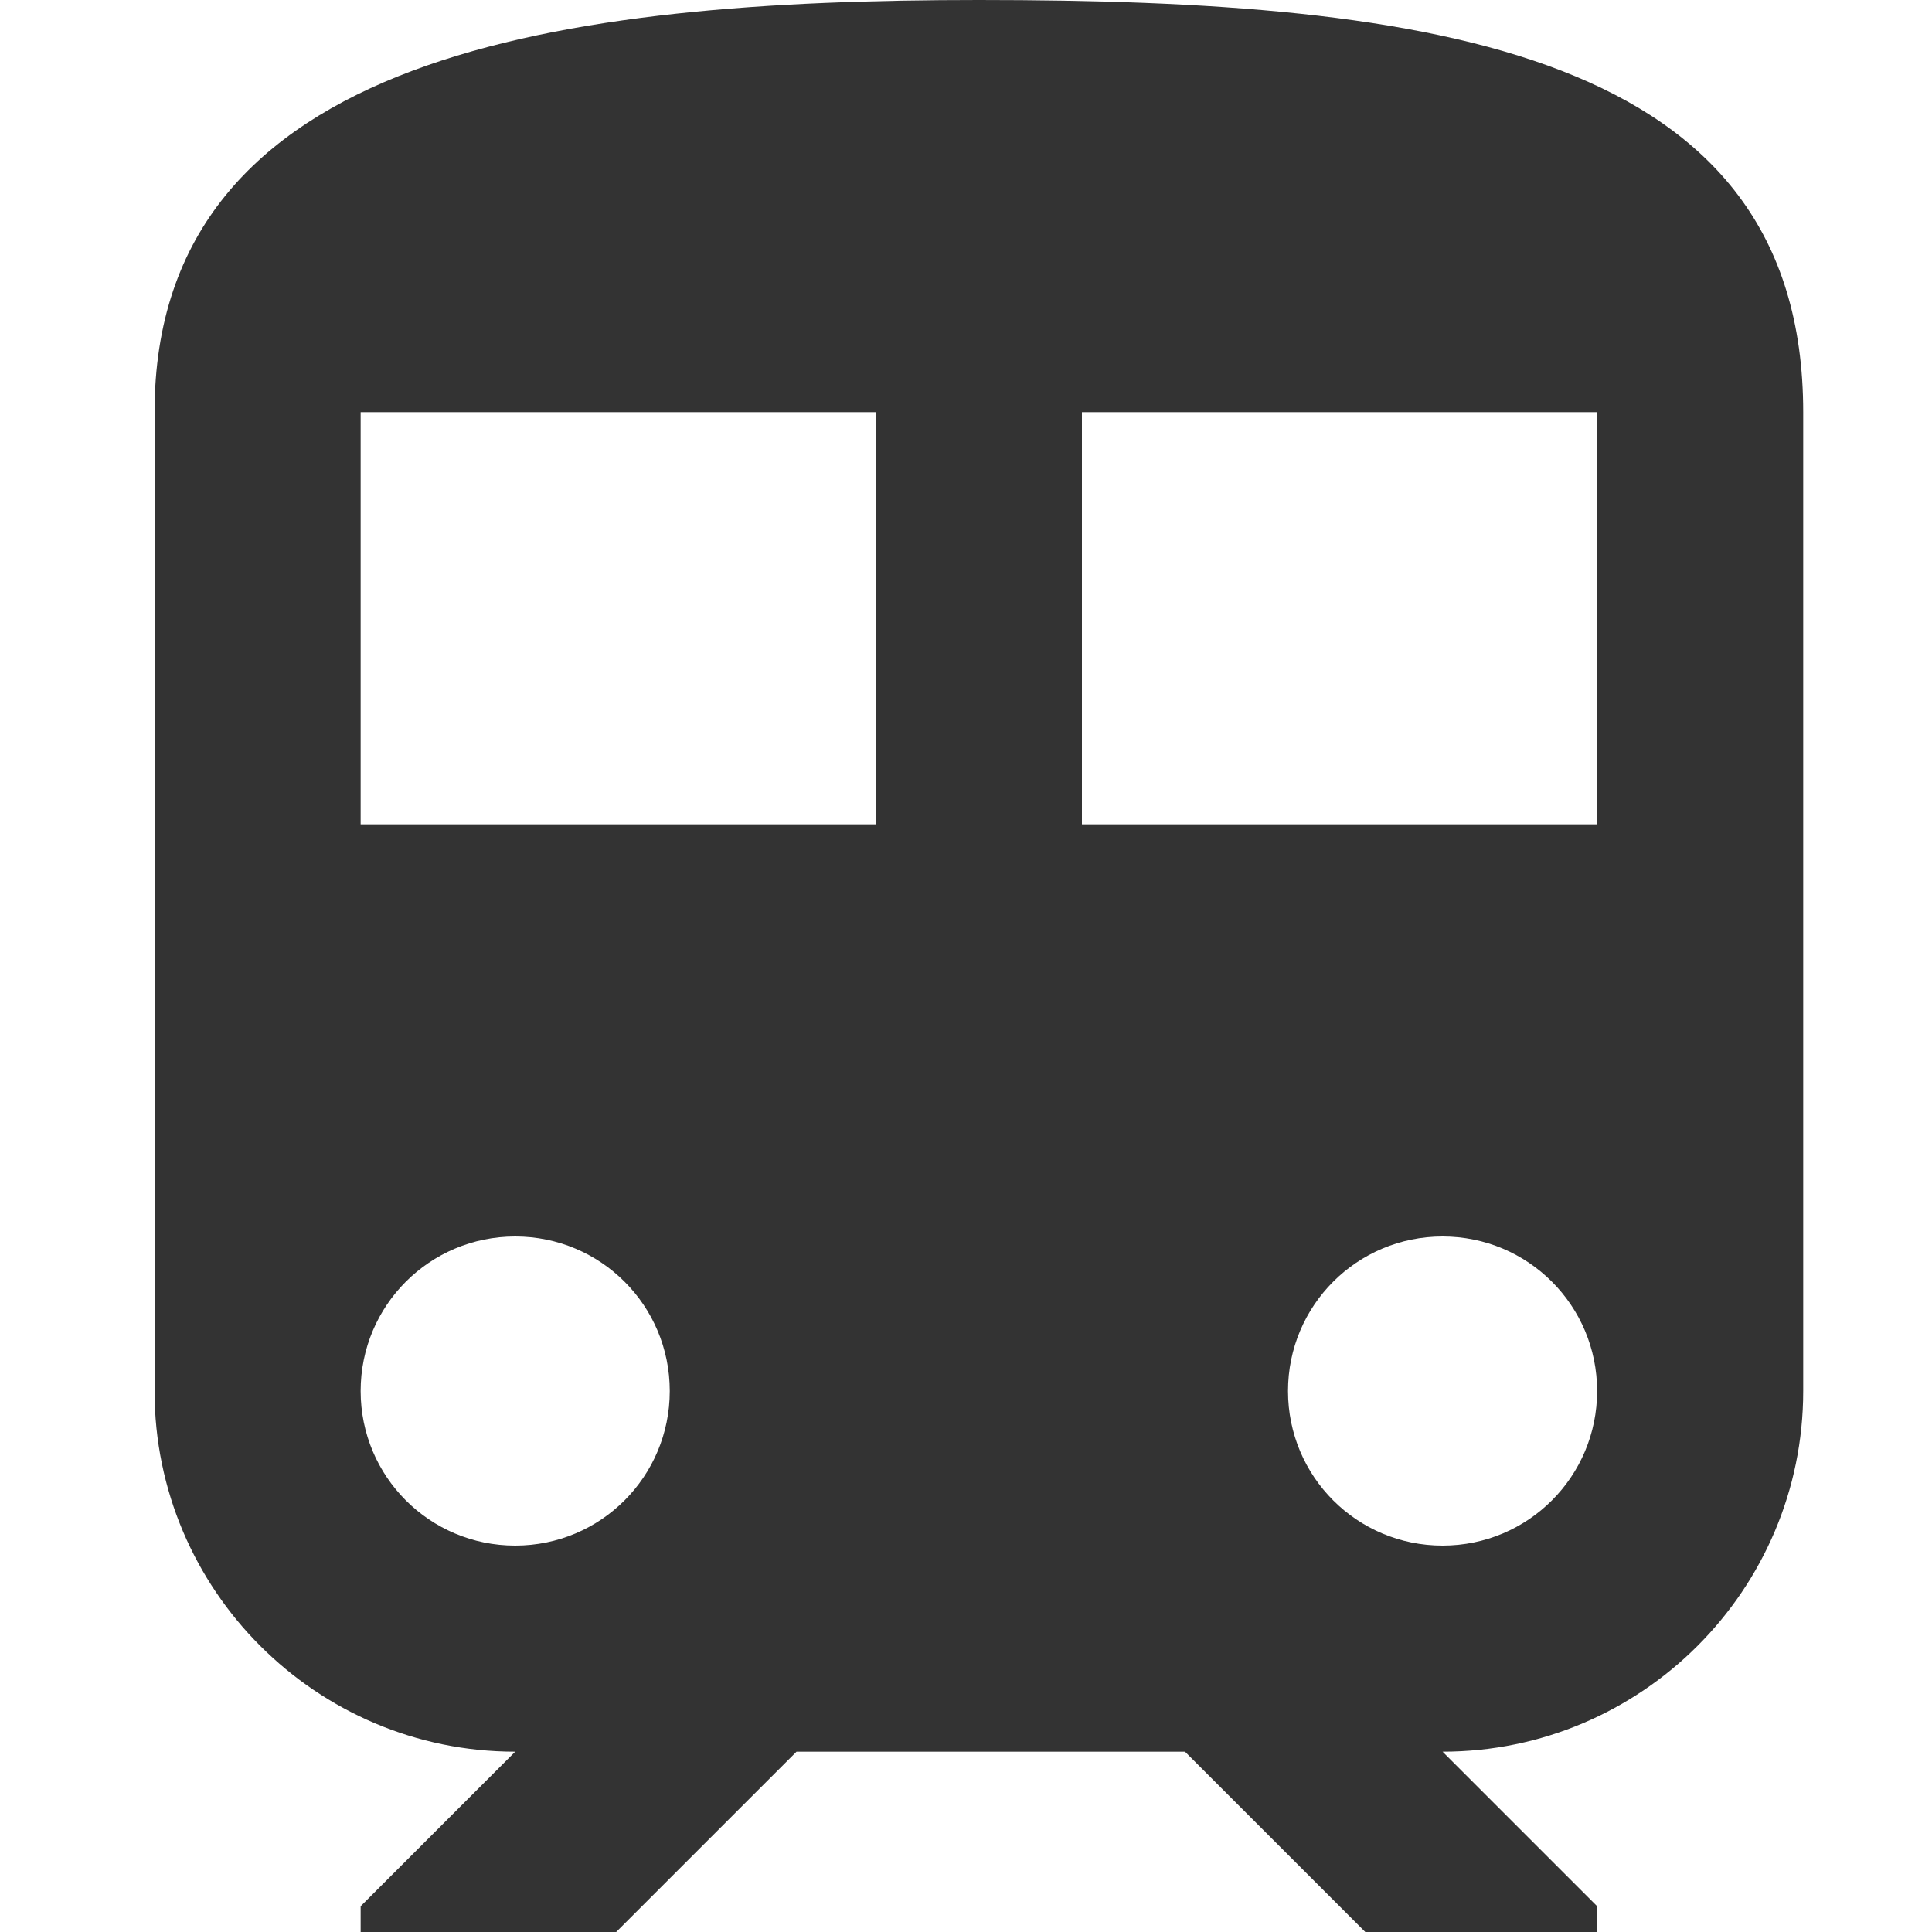
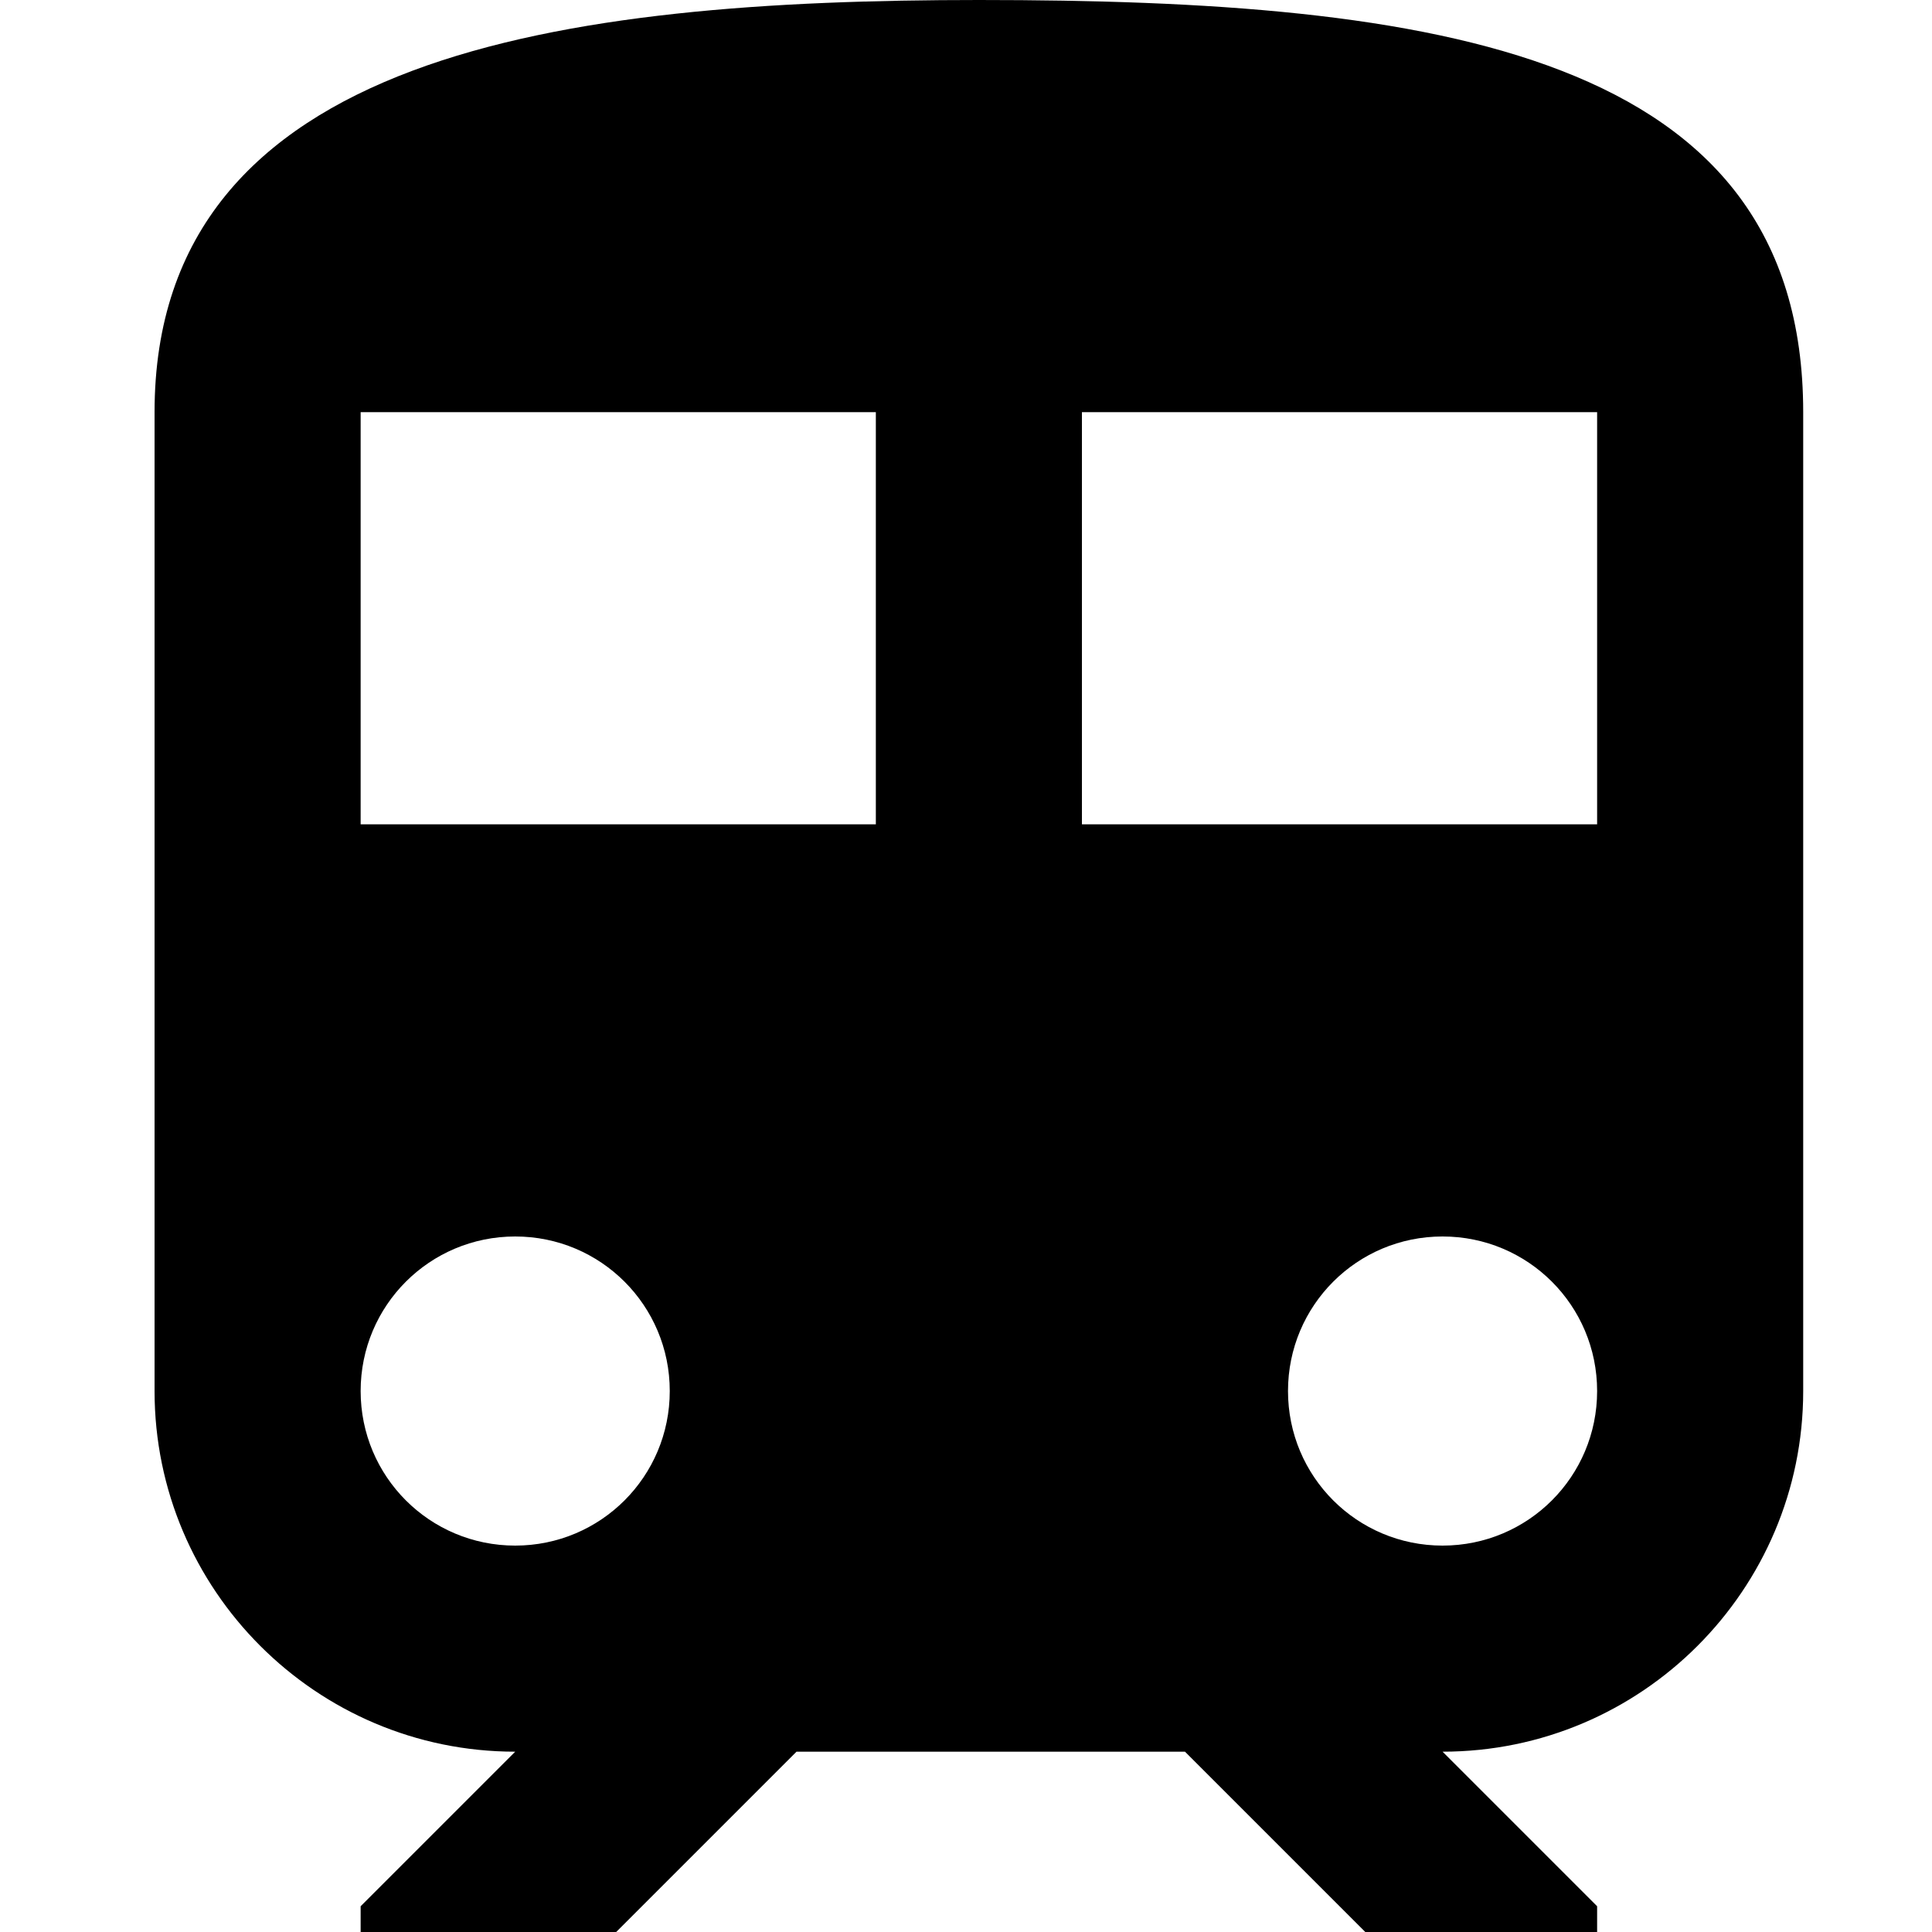
<svg xmlns="http://www.w3.org/2000/svg" aria-hidden="true" focusable="false" data-icon="adjust" class="train" role="img" version="1.1" viewBox="0 0 400 400">
-   <path fill="#333" d="M202.667,0   C117.333,0,32,10.667,32,85.333   V288c0,41.173,33.493,74.667,74.667,74.667l-32,32   v10.667   h47.573l42.667-42.667   h80.427   L288,405.333   h42.667   v-10.667l-32-32   c41.173,0,74.667-33.493,74.667-74.667   V85.333C373.333,10.667,296.96,0,202.667,0z   M106.667,320   c-17.707,0-32-14.293-32-32   s14.293-32,32-32s32,14.293,32,32   S124.373,320,106.667,320z   M181.333,170.667   H74.667   V85.333   h106.667   V170.667z   M298.667,320   c-17.707,0-32-14.293-32-32s14.293-32,32-32s32,14.293,32,32S316.373,320,298.667,320z   M330.667,170.667   H224   V85.333   h106.667   V170.667z" />
+   <path fill="currentColor" d="M202.667,0   C117.333,0,32,10.667,32,85.333   V288c0,41.173,33.493,74.667,74.667,74.667l-32,32   v10.667   h47.573l42.667-42.667   h80.427   L288,405.333   h42.667   v-10.667l-32-32   c41.173,0,74.667-33.493,74.667-74.667   V85.333C373.333,10.667,296.96,0,202.667,0z   M106.667,320   c-17.707,0-32-14.293-32-32   s14.293-32,32-32s32,14.293,32,32   S124.373,320,106.667,320z   M181.333,170.667   H74.667   V85.333   h106.667   V170.667z   M298.667,320   c-17.707,0-32-14.293-32-32s14.293-32,32-32s32,14.293,32,32S316.373,320,298.667,320z   M330.667,170.667   H224   V85.333   h106.667   V170.667z" />
</svg>
